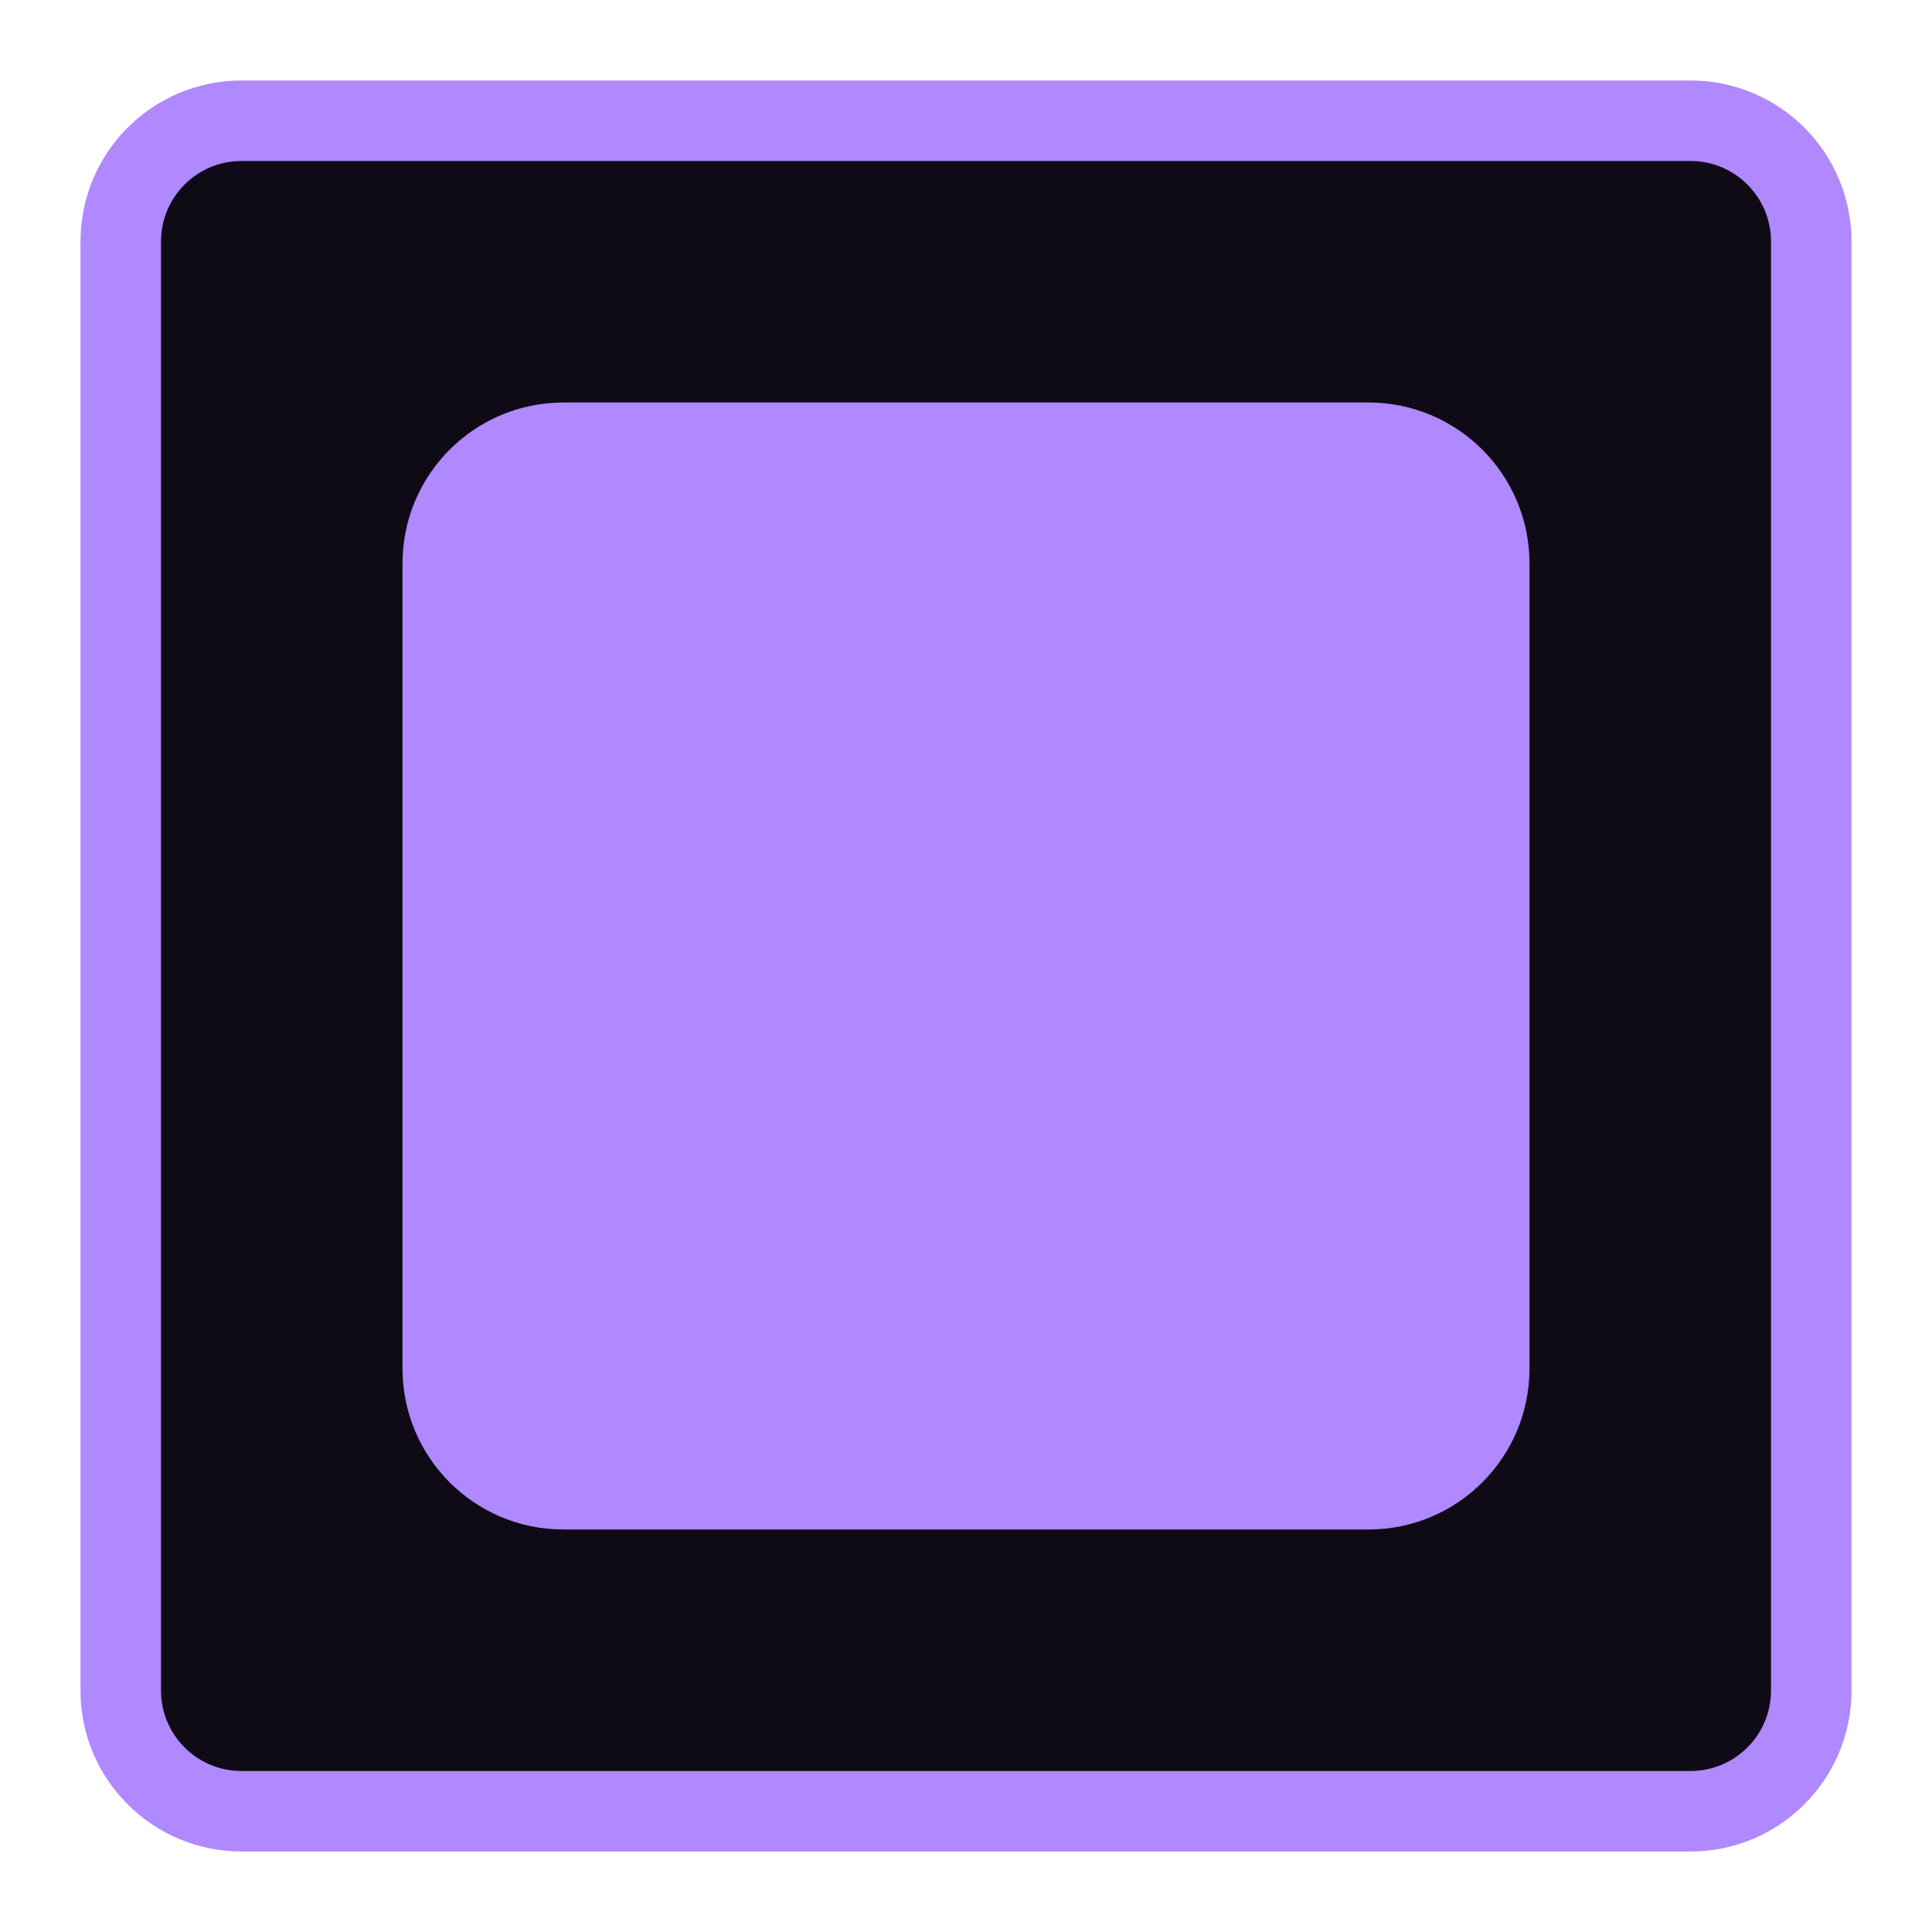
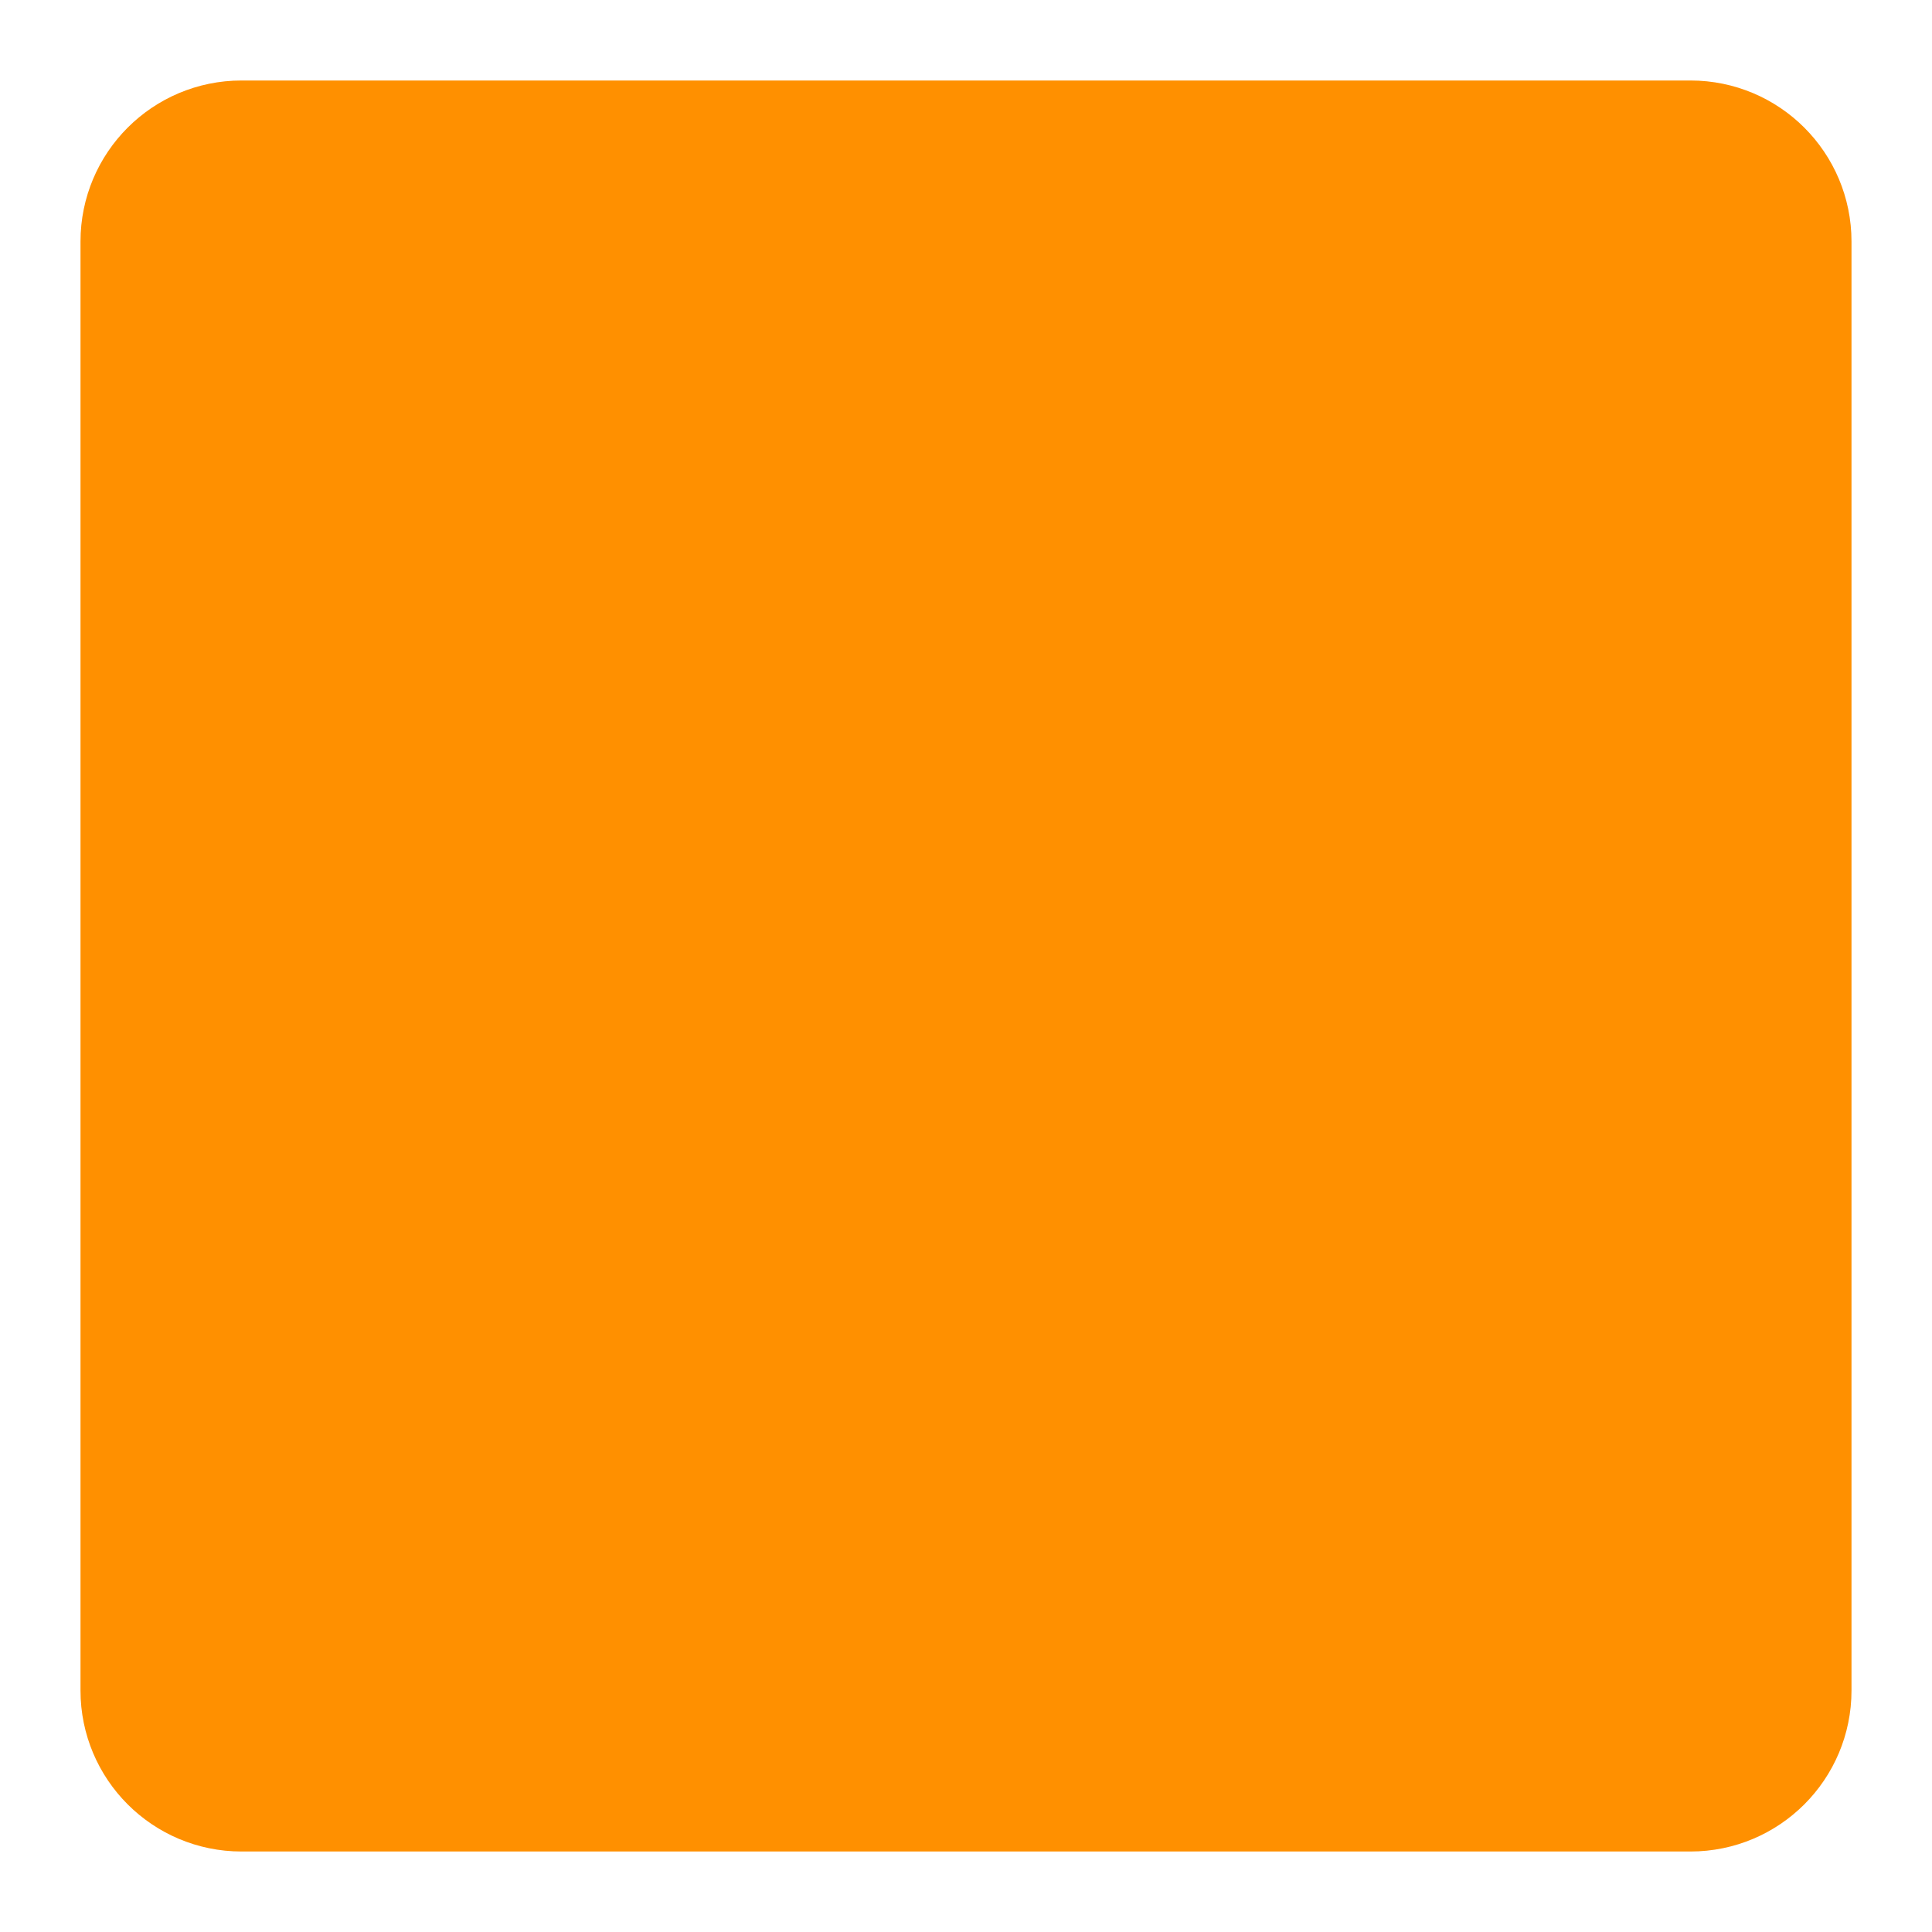
<svg xmlns="http://www.w3.org/2000/svg" width="24" height="24" viewBox="0 0 24 24" fill="none">
-   <rect x="1.5" y="1.5" width="21" height="21" rx="1.5" fill="#0F0B16" />
-   <rect x="1.5" y="1.5" width="21" height="21" rx="1.5" stroke="#B088FF" />
-   <rect x="5" y="5" width="14" height="14" rx="2" fill="#B088FF" />
+   <rect x="1.5" y="1.5" width="21" height="21" rx="1.5" fill="#FF9000" />
+   <rect x="1.5" y="1.5" width="21" height="21" rx="1.5" stroke="#FF9000" />
+   <rect x="5" y="5" width="14" height="14" rx="2" fill="#FF9000" />
</svg>
